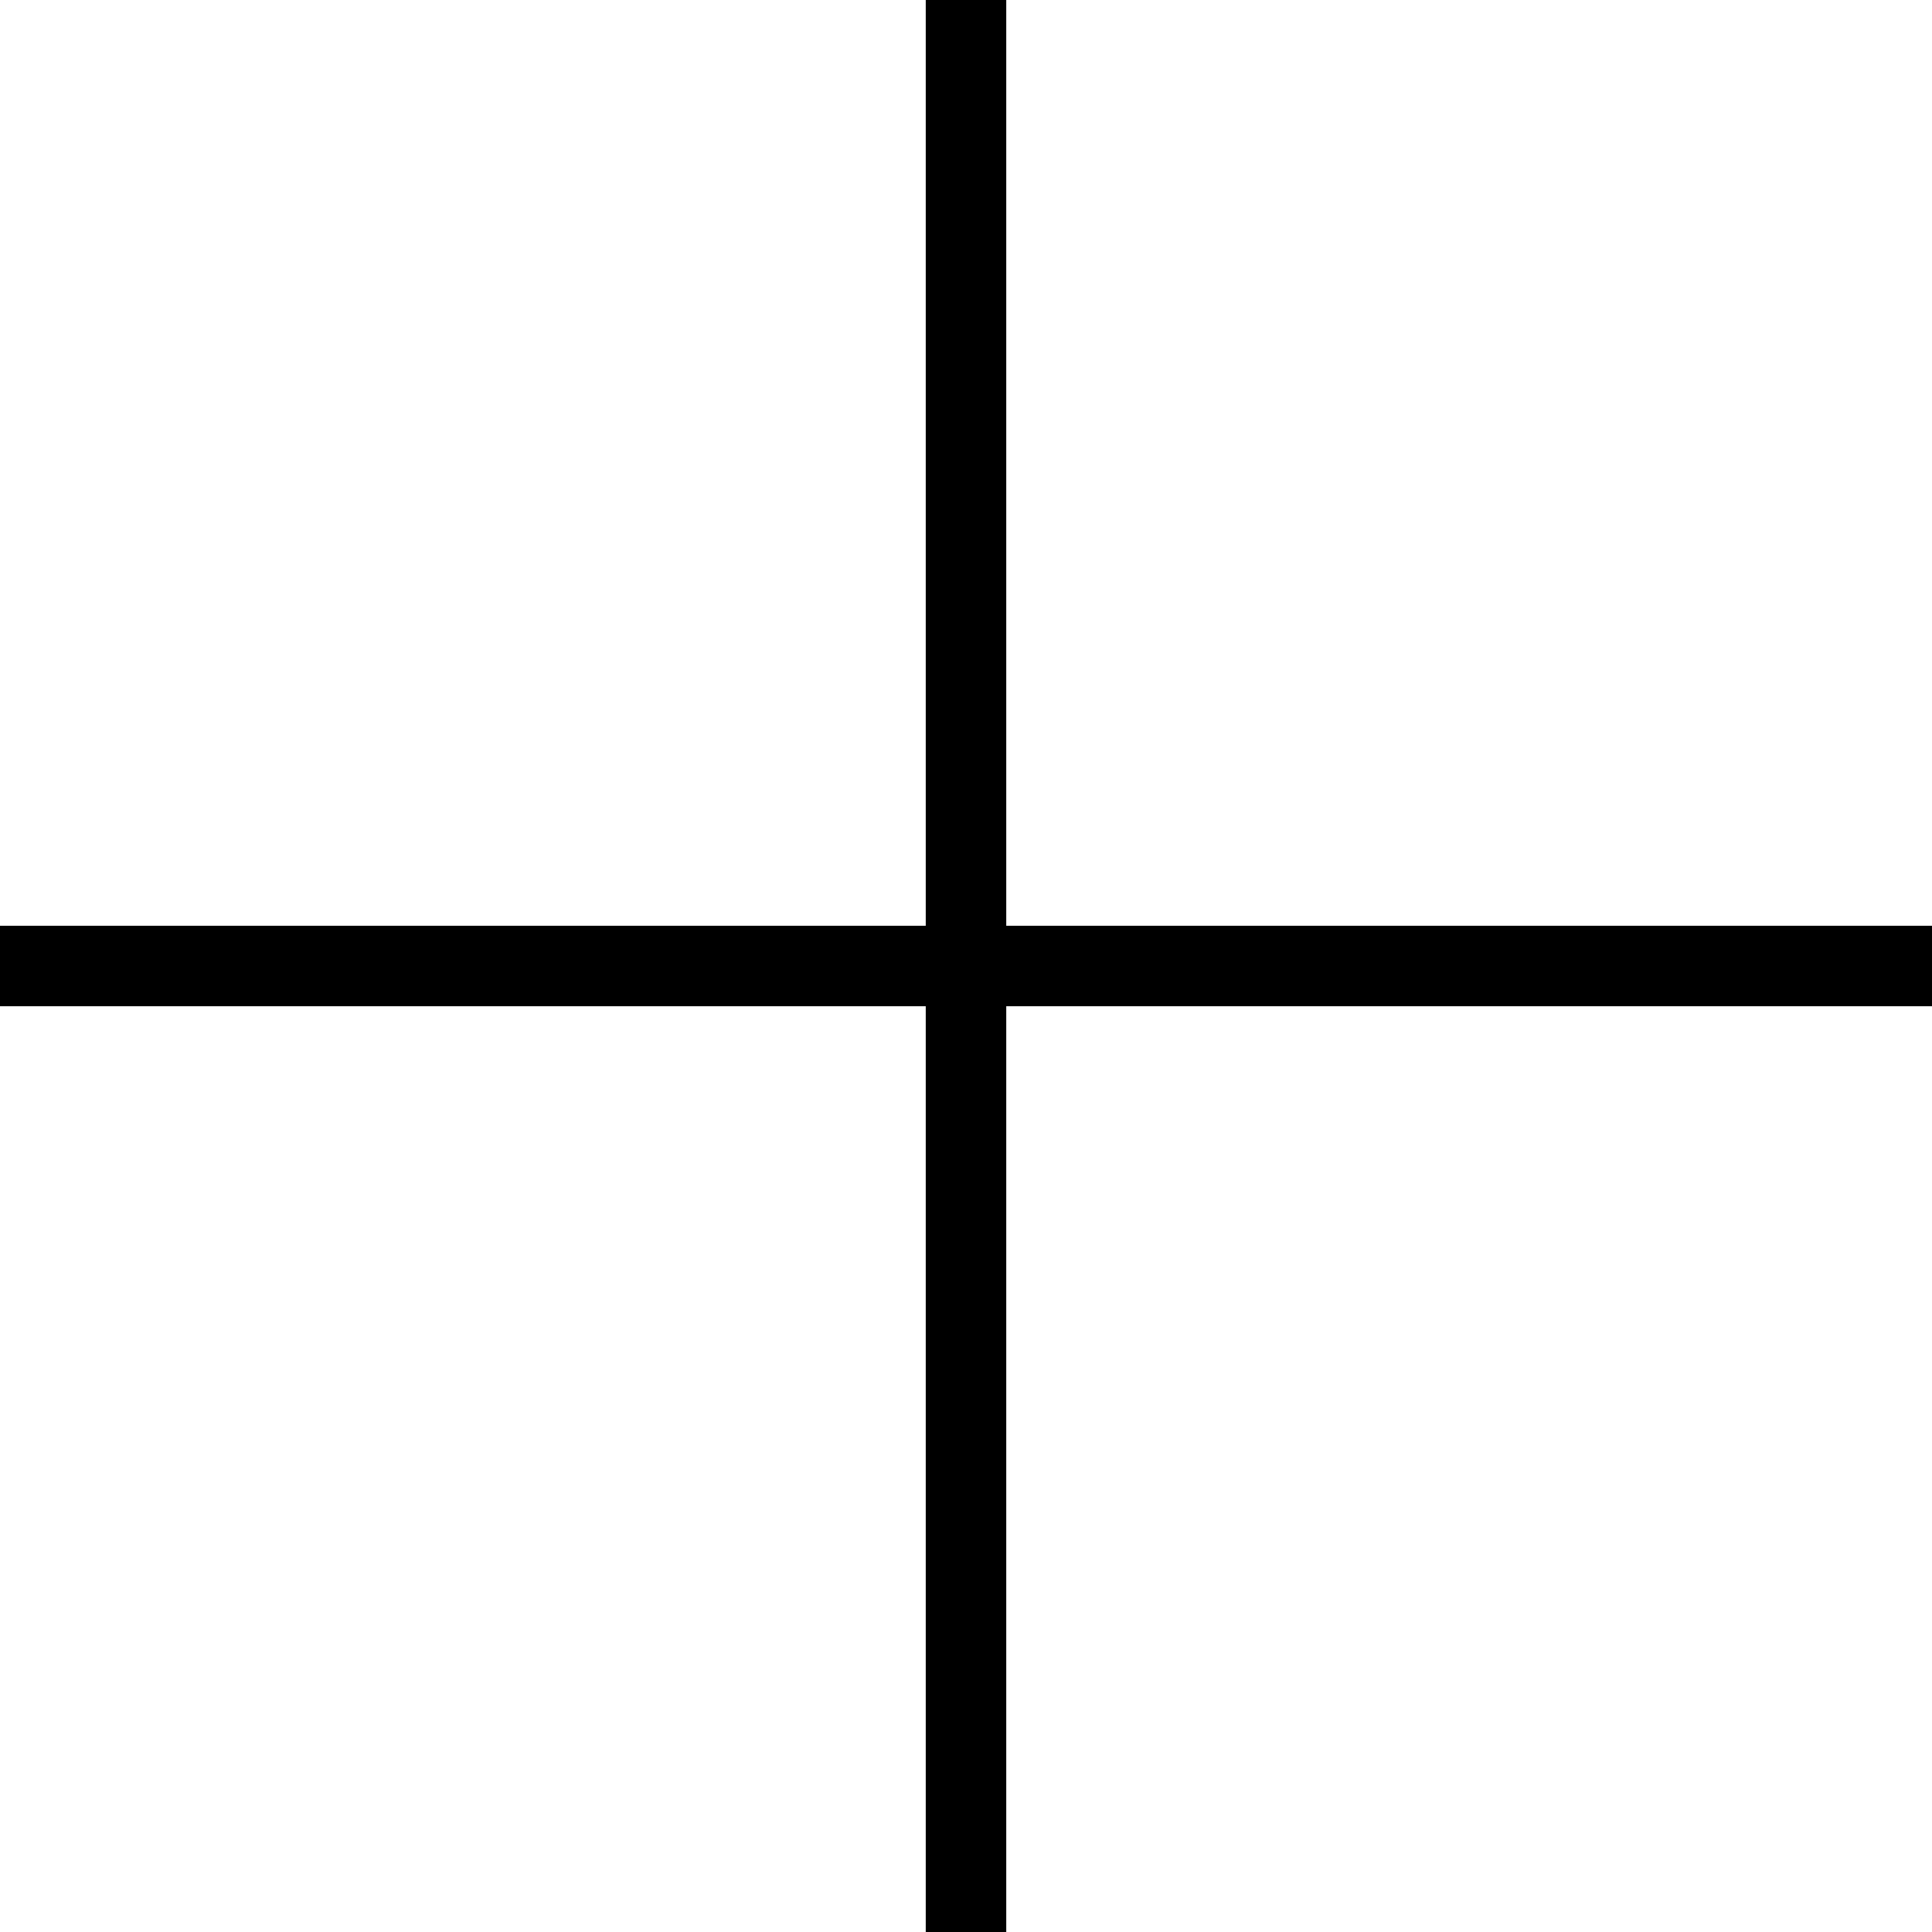
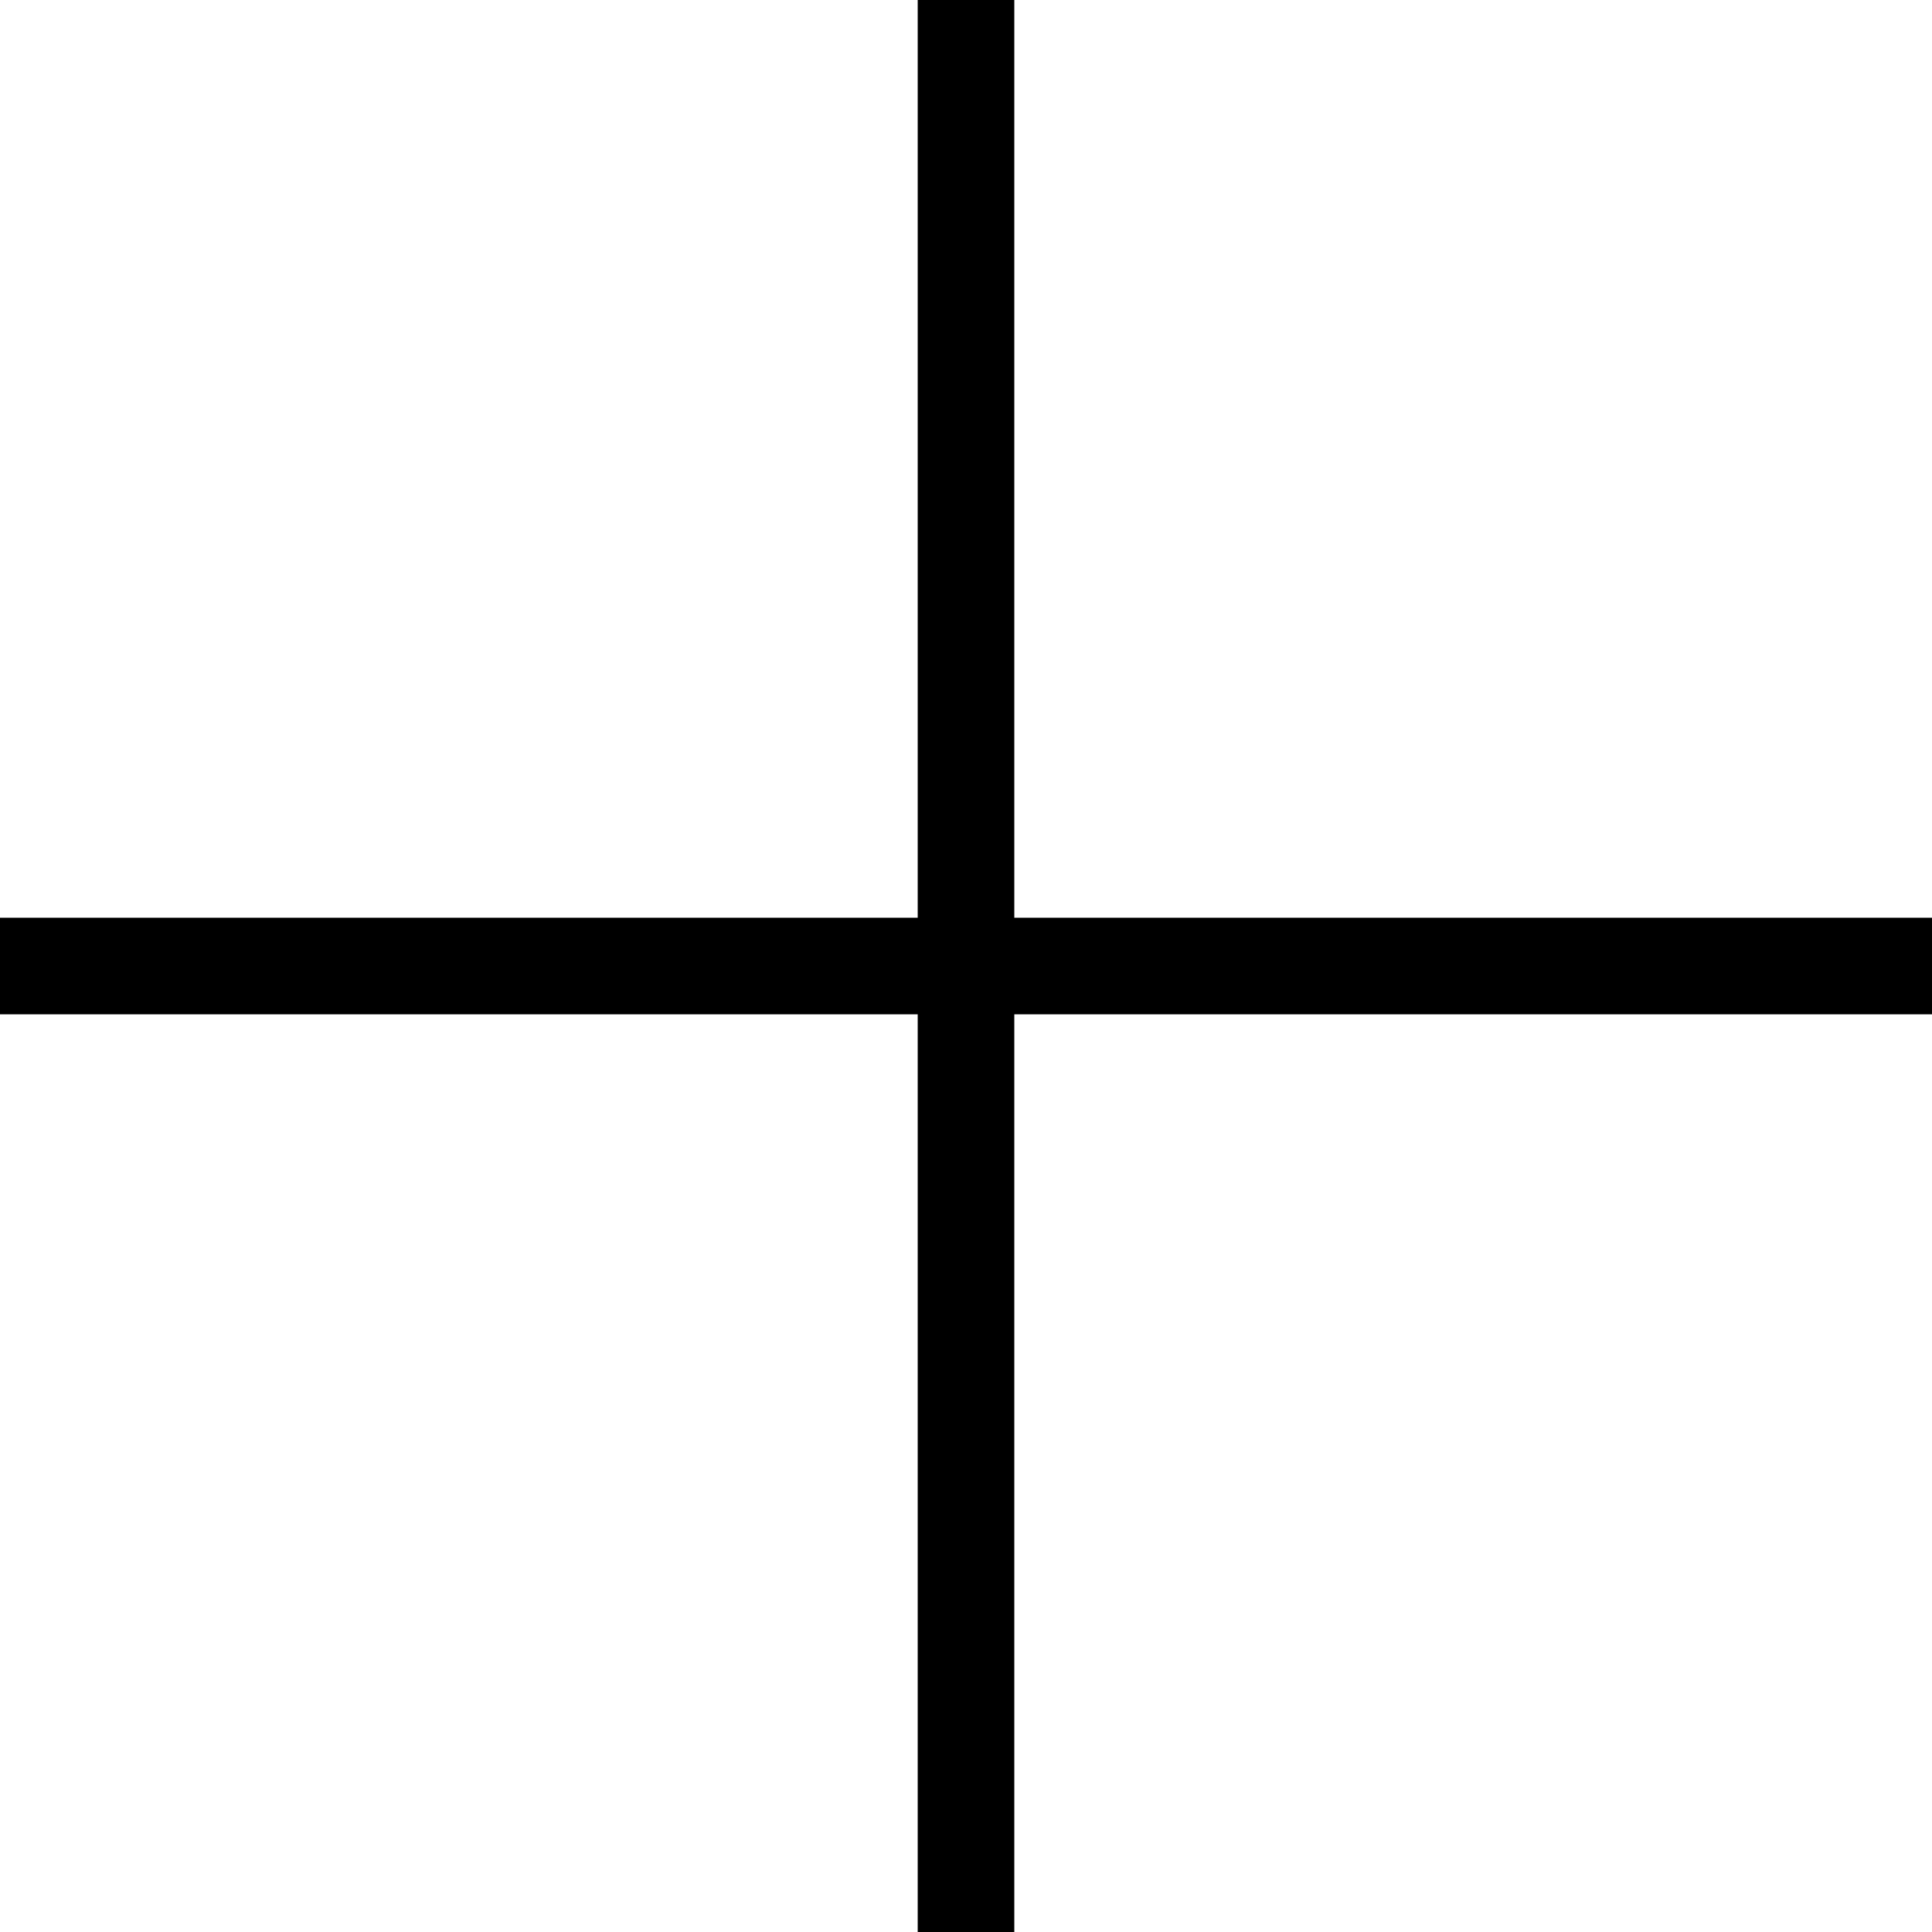
- <svg xmlns="http://www.w3.org/2000/svg" width="24" height="24" viewBox="0 0 24 24" fill="none">
-   <path d="M12 0V24" stroke="black" stroke-linejoin="round" />
-   <path d="M0 12H24" stroke="black" stroke-linejoin="round" />
+ <svg xmlns="http://www.w3.org/2000/svg" width="40" height="40" viewBox="0 0 40 40" fill="none">
+   <path d="M20 0V40" stroke="black" stroke-width="2" stroke-linejoin="round" />
+   <path d="M0 20H40" stroke="black" stroke-width="2" stroke-linejoin="round" />
</svg>
